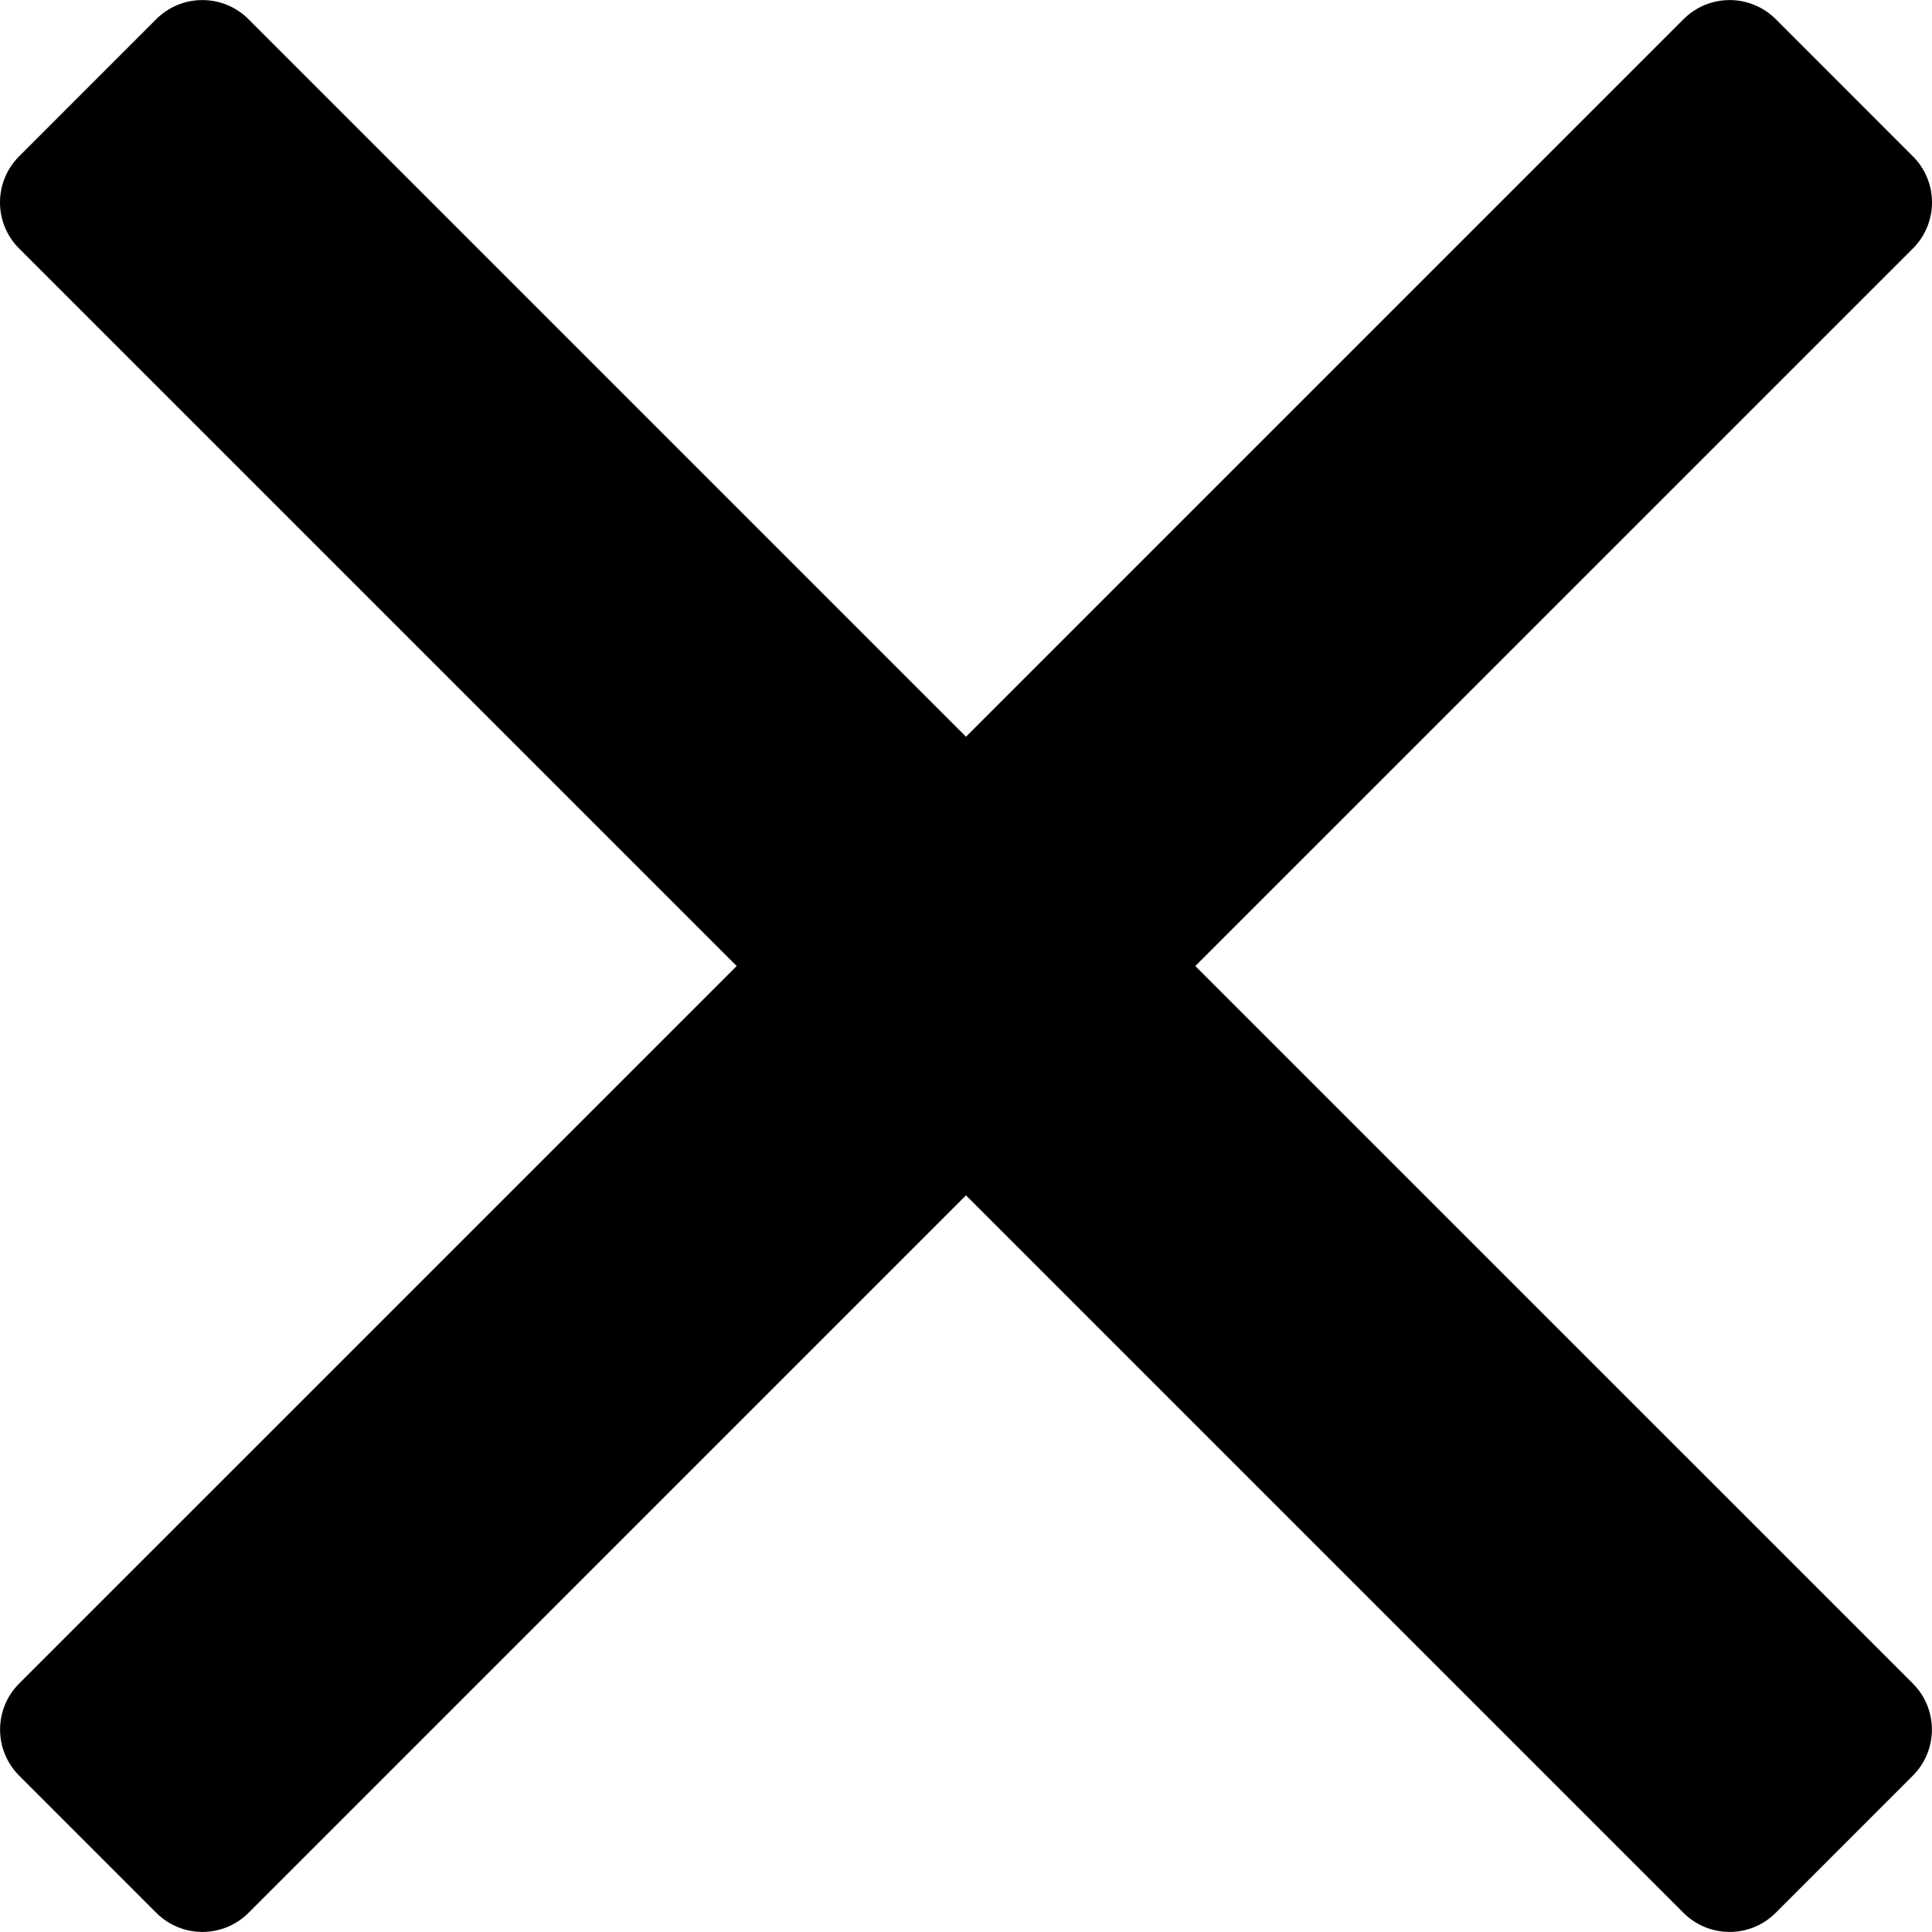
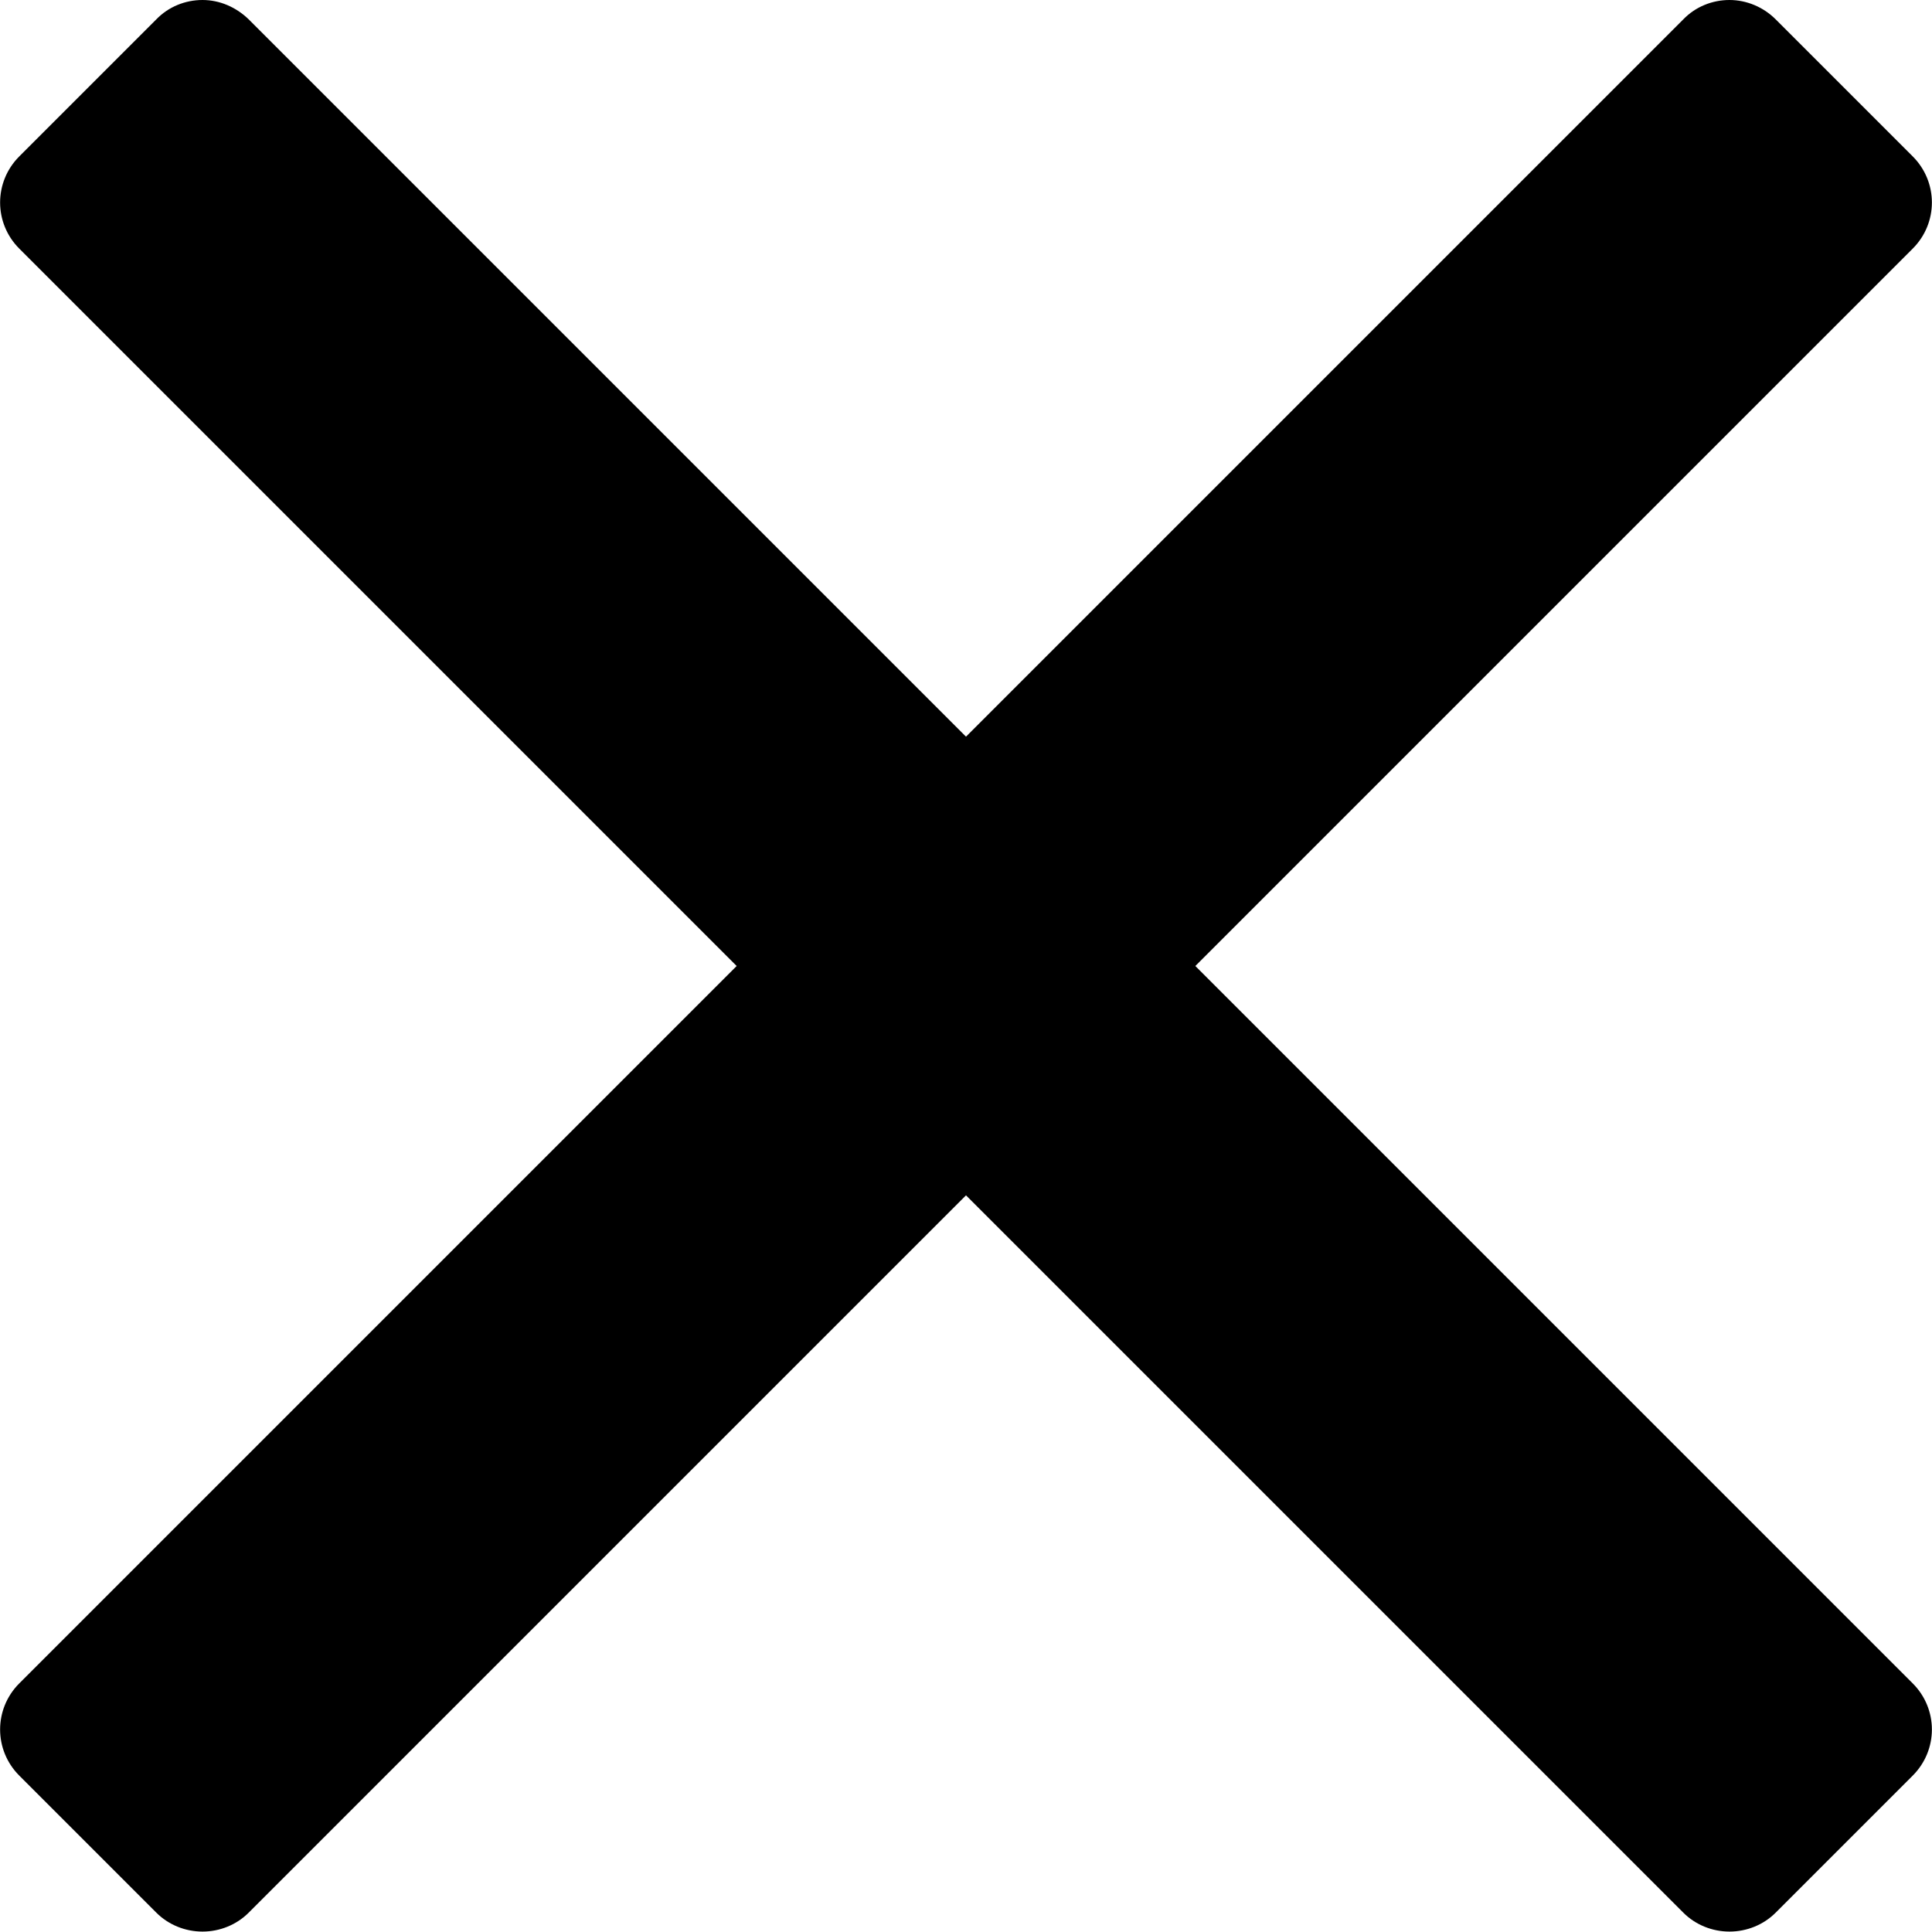
- <svg xmlns="http://www.w3.org/2000/svg" version="1.1" id="Capa_1" preserveAspectRatio="none" x="0px" y="0px" viewBox="0 0 460.775 460.775" style="enable-background:new 0 0 460.775 460.775;" xml:space="preserve">
-   <path d="M285.08,230.397L456.218,59.27c6.076-6.077,6.076-15.911,0-21.986L423.511,4.565c-2.913-2.911-6.866-4.55-10.992-4.55  c-4.127,0-8.08,1.639-10.993,4.55l-171.138,171.14L59.25,4.565c-2.913-2.911-6.866-4.55-10.993-4.55  c-4.126,0-8.08,1.639-10.992,4.55L4.558,37.284c-6.077,6.075-6.077,15.909,0,21.986l171.138,171.128L4.575,401.505  c-6.074,6.077-6.074,15.911,0,21.986l32.709,32.719c2.911,2.911,6.865,4.55,10.992,4.55c4.127,0,8.08-1.639,10.994-4.55  l171.117-171.12l171.118,171.12c2.913,2.911,6.866,4.55,10.993,4.55c4.128,0,8.081-1.639,10.992-4.55l32.709-32.719  c6.074-6.075,6.074-15.909,0-21.986L285.08,230.397z" />
-   <g>
- </g>
-   <g>
- </g>
-   <g>
- </g>
-   <g>
- </g>
-   <g>
- </g>
-   <g>
- </g>
-   <g>
- </g>
-   <g>
- </g>
-   <g>
- </g>
-   <g>
- </g>
-   <g>
- </g>
-   <g>
- </g>
-   <g>
- </g>
-   <g>
- </g>
-   <g>
- </g>
+ <svg xmlns="http://www.w3.org/2000/svg" version="1.1" id="Capa_1" x="0px" y="0px" viewBox="0 0 460.8 460.8" style="enable-background:new 0 0 460.8 460.8;" xml:space="preserve">
+   <path d="M285.1,230.4L456.2,59.3c6.1-6.1,6.1-15.9,0-22L423.5,4.6c-2.9-2.9-6.9-4.6-11-4.6c-4.1,0-8.1,1.6-11,4.6L230.4,175.7  L59.3,4.6C56.3,1.7,52.4,0,48.3,0c-4.1,0-8.1,1.6-11,4.6L4.6,37.3c-6.1,6.1-6.1,15.9,0,22l171.1,171.1L4.6,401.5  c-6.1,6.1-6.1,15.9,0,22l32.7,32.7c2.9,2.9,6.9,4.5,11,4.5s8.1-1.6,11-4.5l171.1-171.1l171.1,171.1c2.9,2.9,6.9,4.5,11,4.5  c4.1,0,8.1-1.6,11-4.5l32.7-32.7c6.1-6.1,6.1-15.9,0-22L285.1,230.4z" />
</svg>
